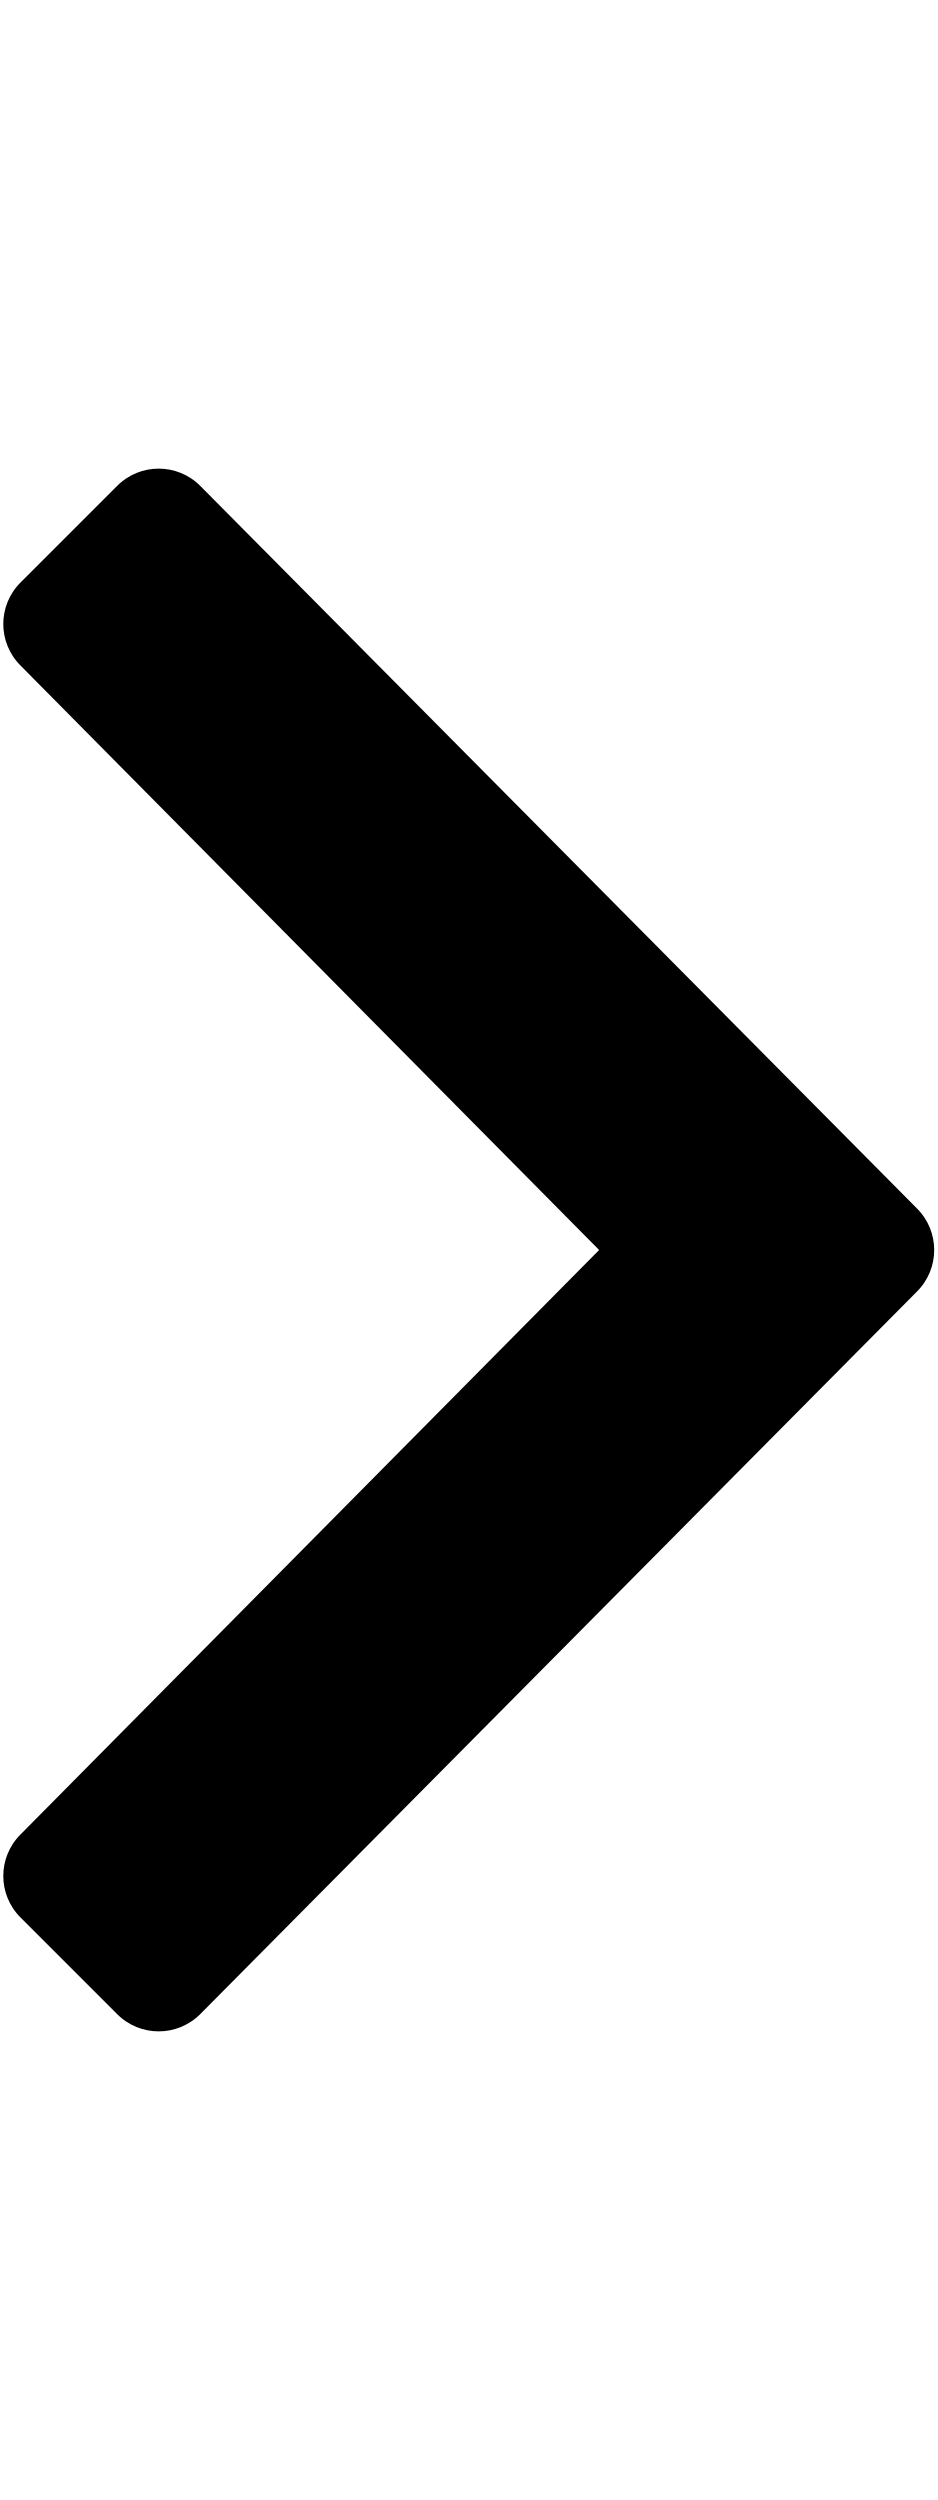
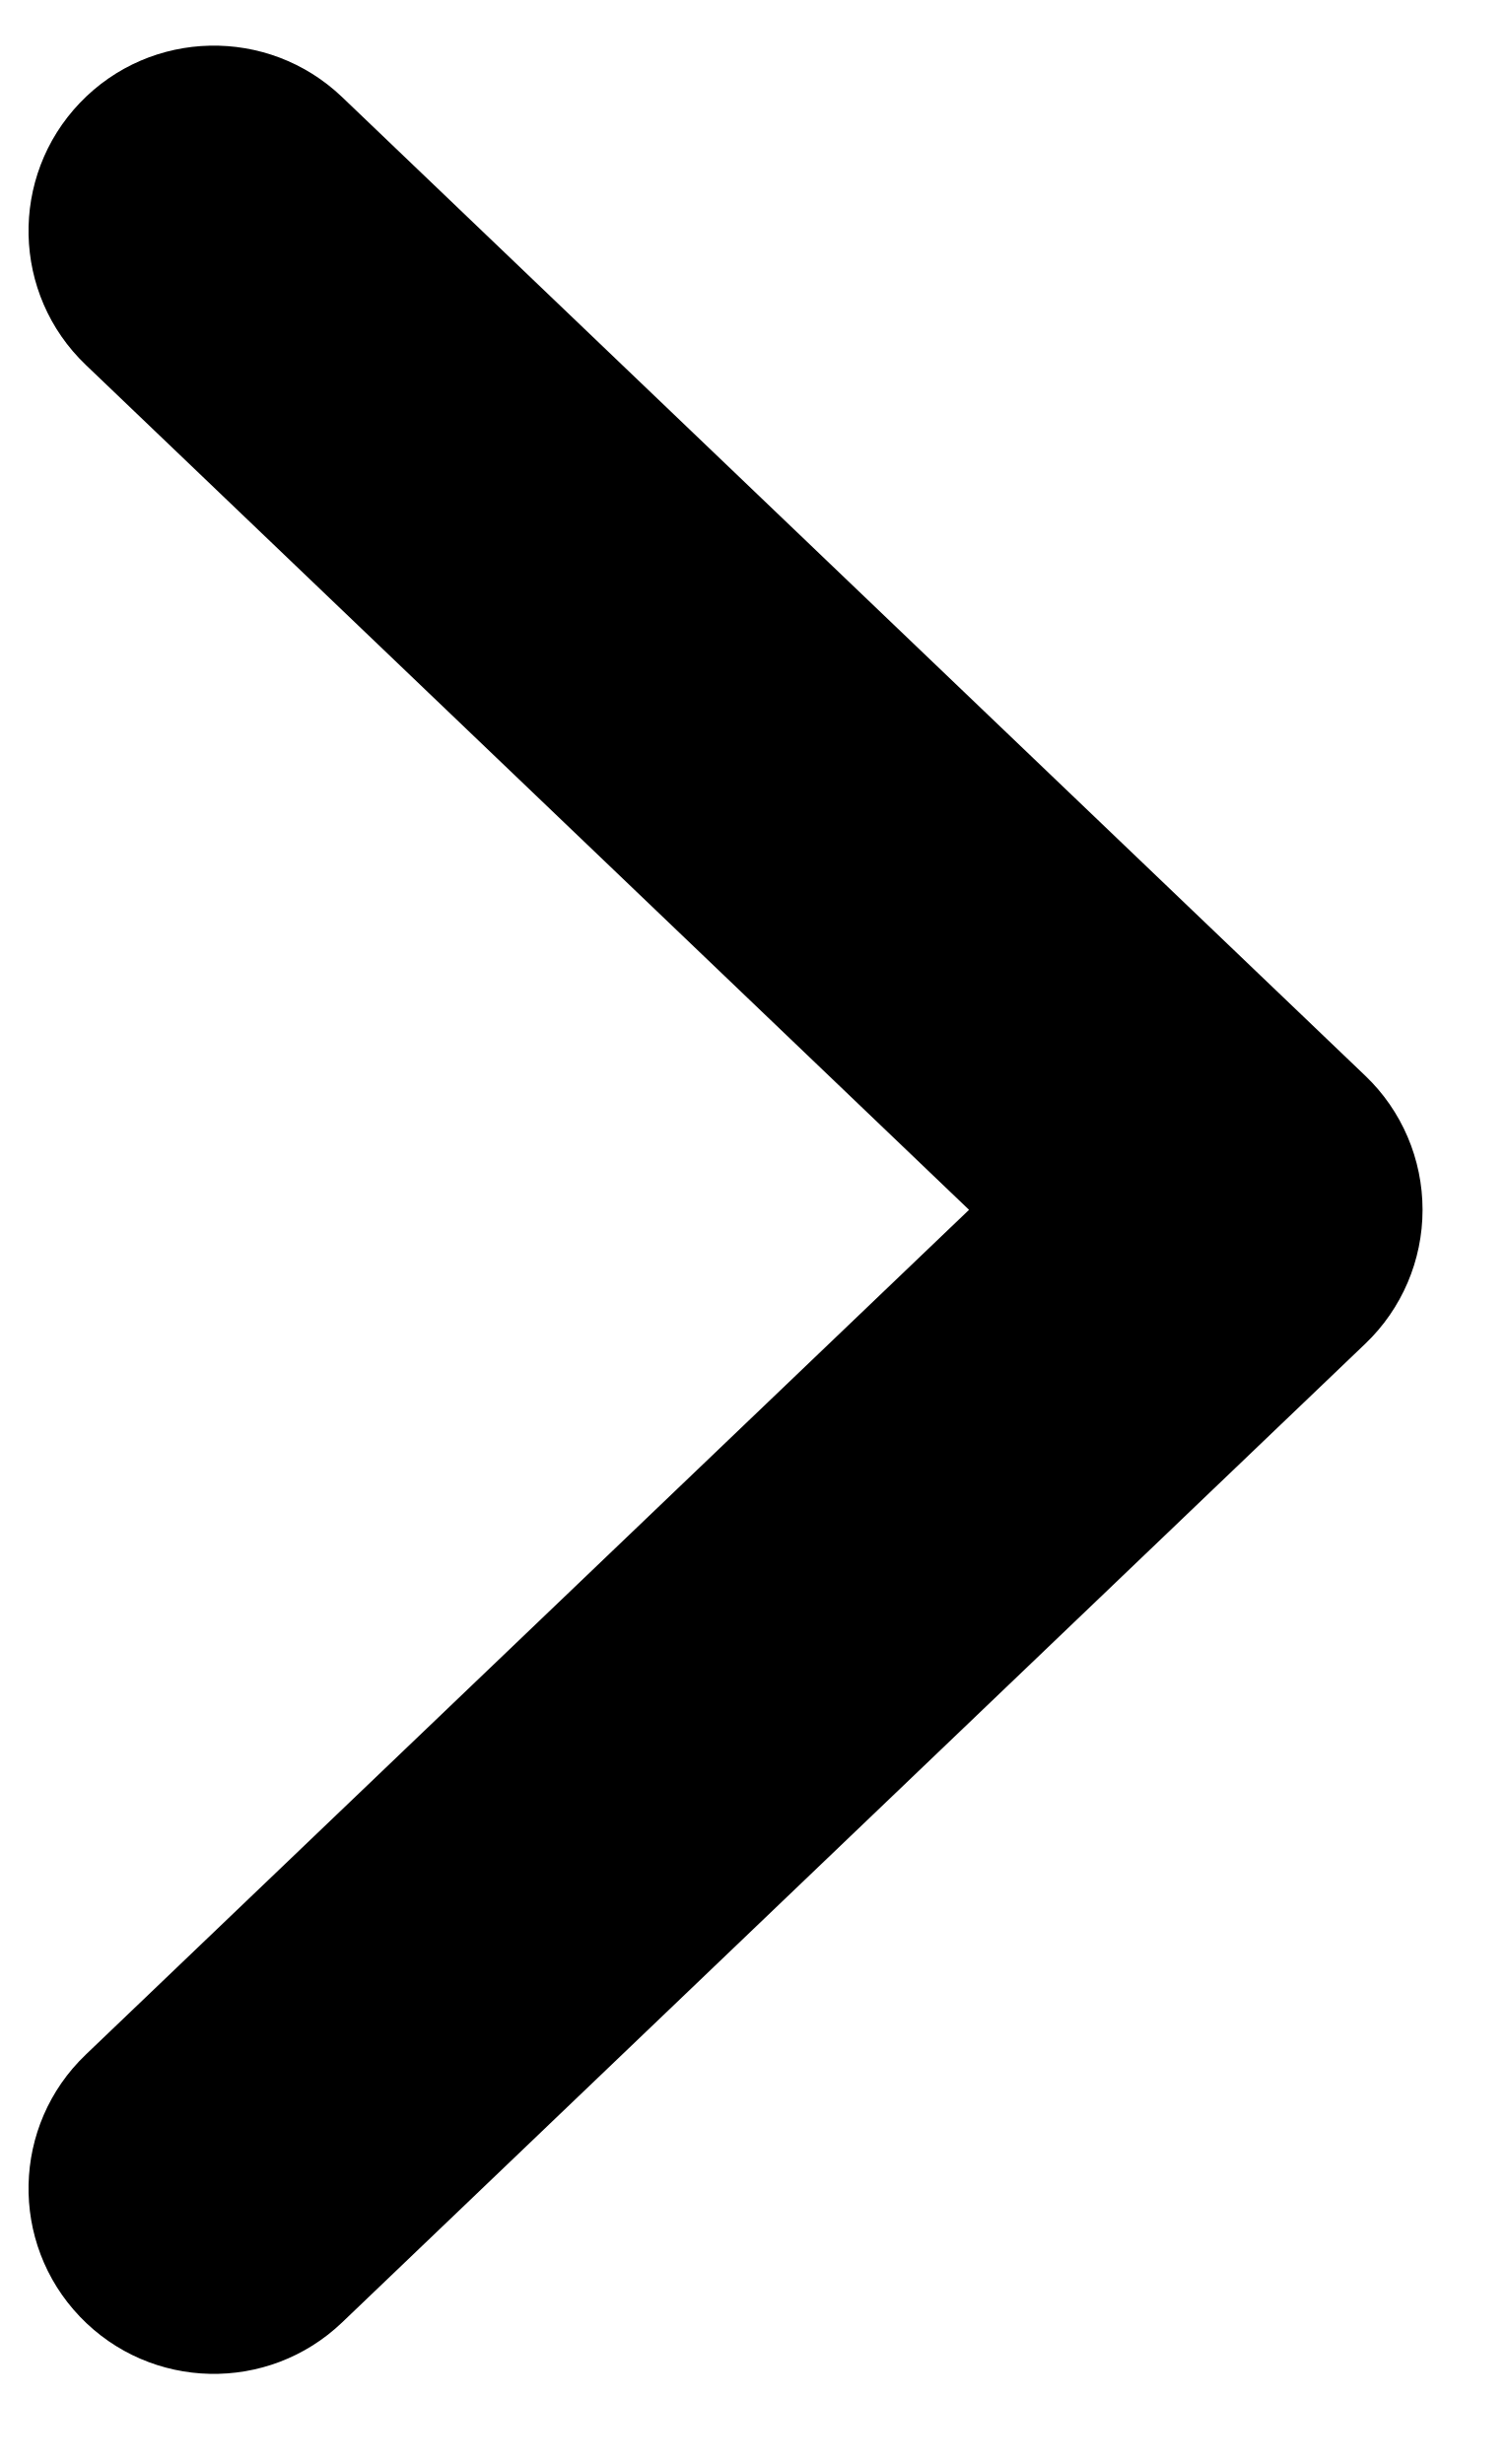
- <svg xmlns="http://www.w3.org/2000/svg" viewBox="0 0 192 512">
-   <path d="M187.8 264.5L41 412.5c-4.7 4.7-12.3 4.7-17 0L4.2 392.7c-4.7-4.7-4.7-12.3 0-17L122.7 256 4.2 136.3c-4.7-4.7-4.7-12.3 0-17L24 99.5c4.7-4.7 12.3-4.7 17 0l146.8 148c4.7 4.7 4.7 12.3 0 17z" />
+ <svg xmlns="http://www.w3.org/2000/svg" width="11" height="18" viewBox="0 0 11 18" fill="none">
+   <path fill-rule="evenodd" clip-rule="evenodd" d="M0.584 0.751C1.101 0.211 1.958 0.192 2.499 0.709L9.974 7.859C10.241 8.114 10.392 8.468 10.392 8.838C10.392 9.207 10.241 9.561 9.974 9.816L2.499 16.966C1.958 17.483 1.101 17.464 0.584 16.924C0.067 16.383 0.086 15.526 0.627 15.009L7.079 8.838L0.627 2.666C0.086 2.149 0.067 1.292 0.584 0.751Z" fill="currentColor" />
</svg>
